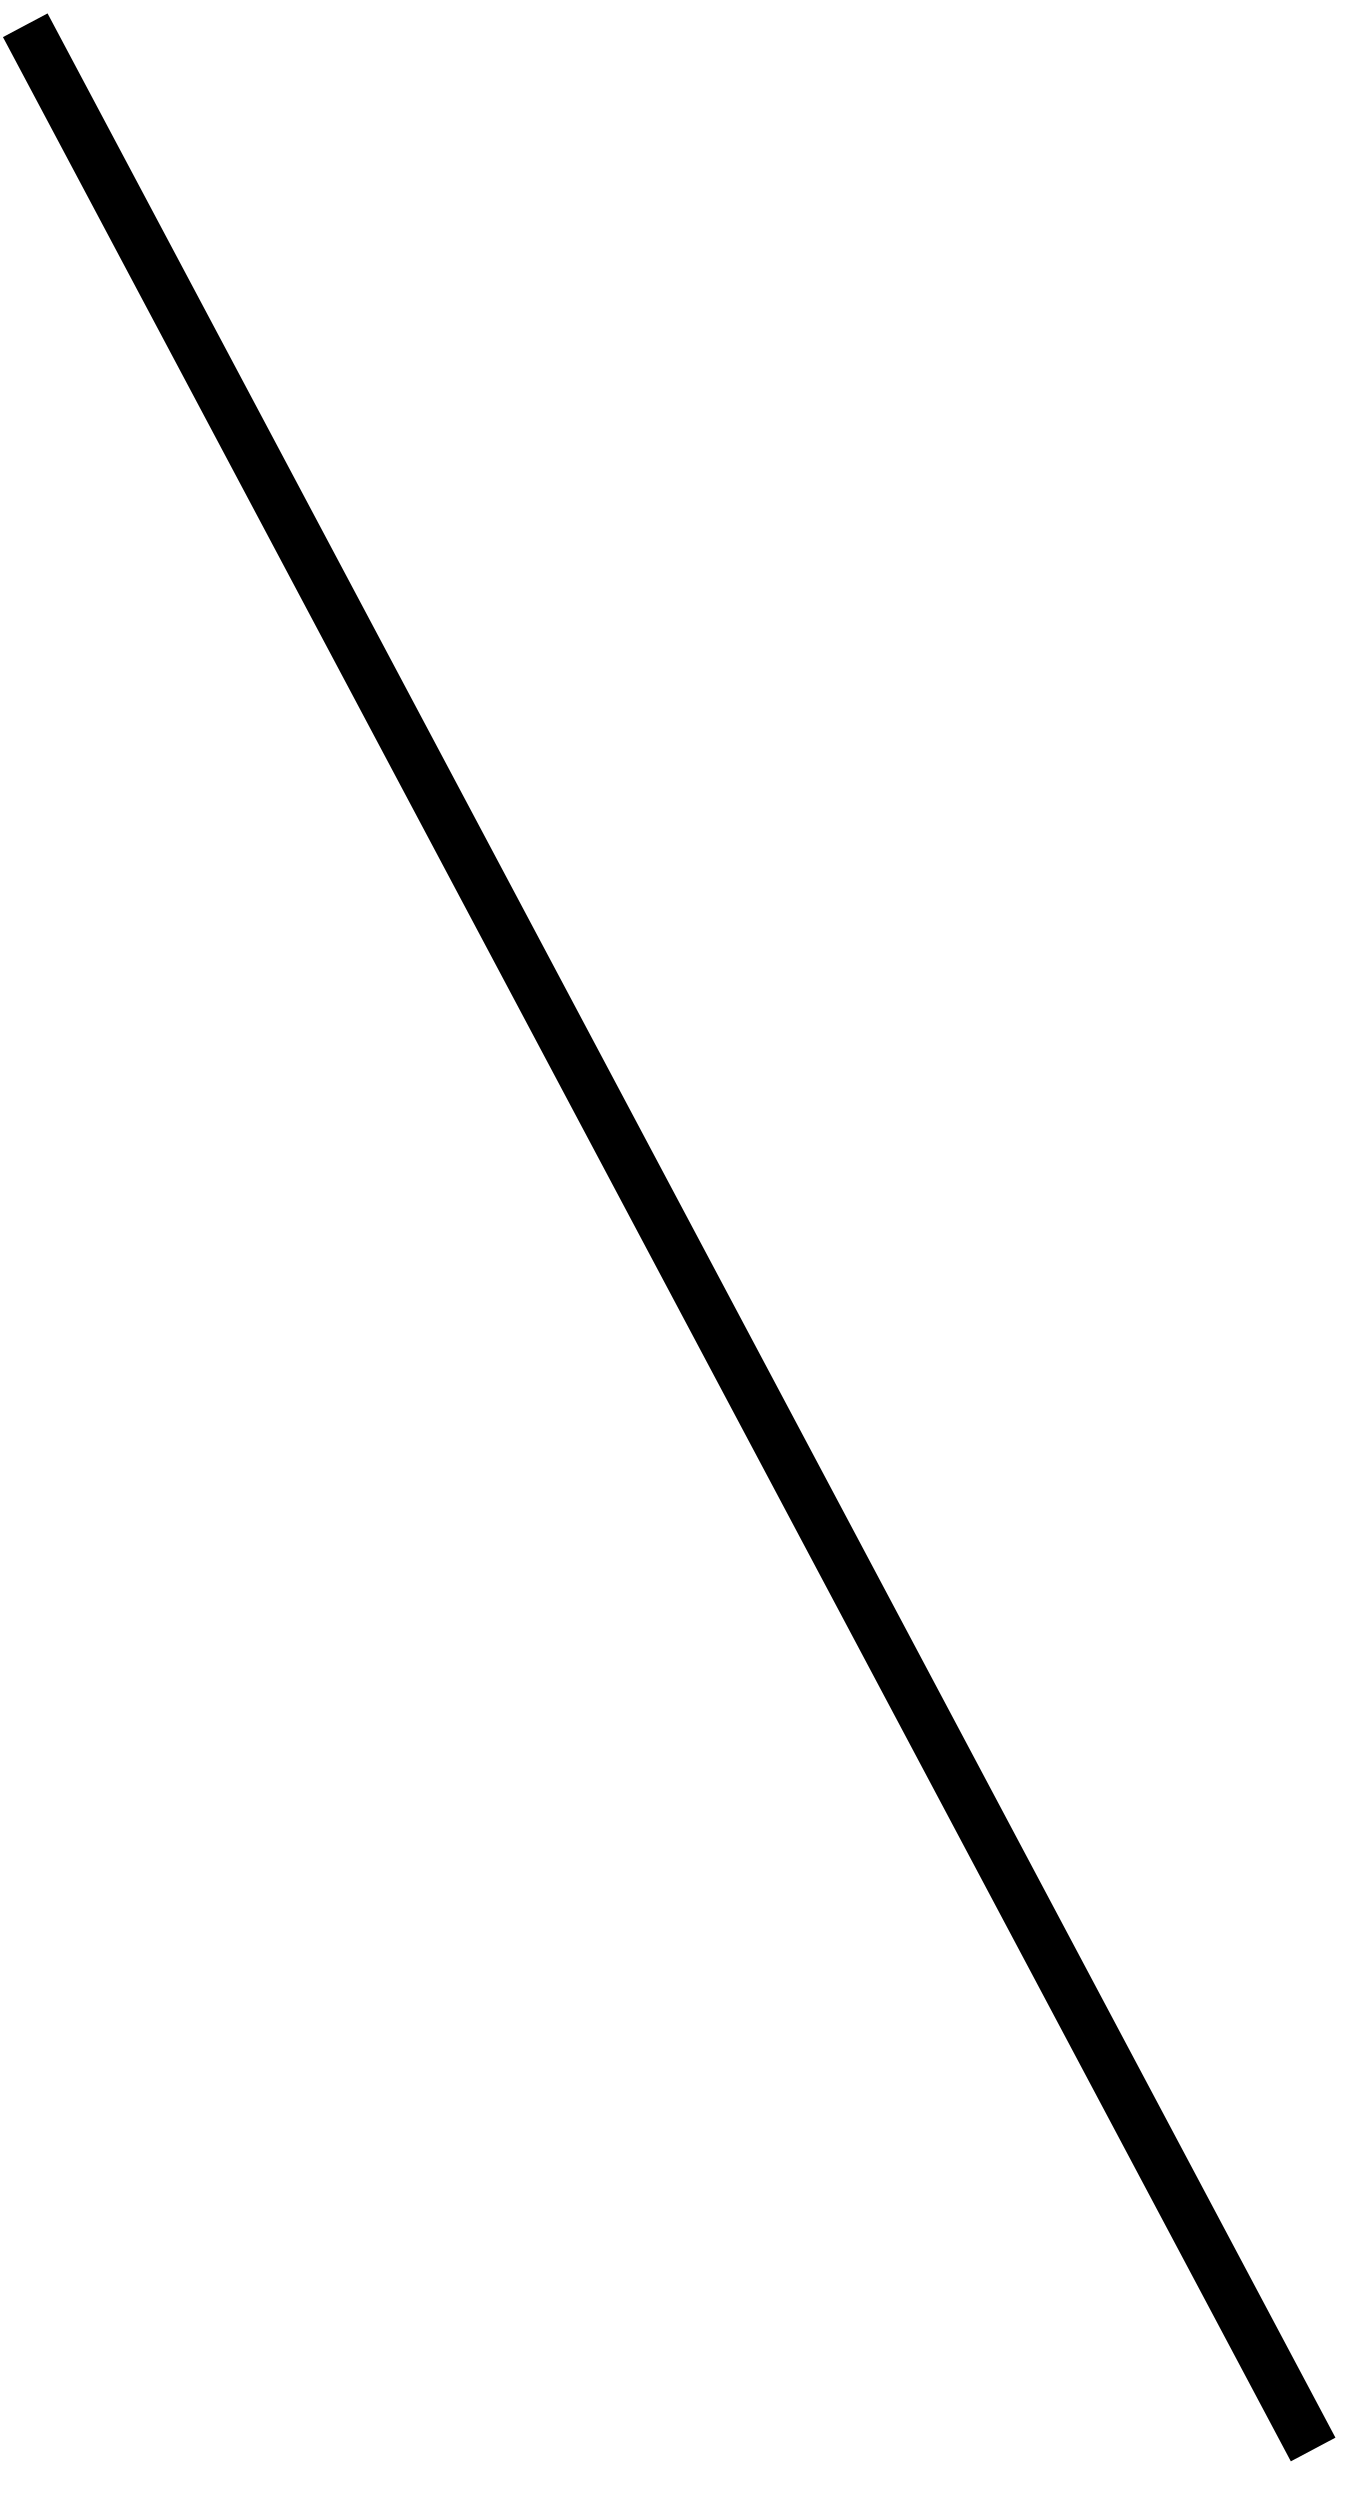
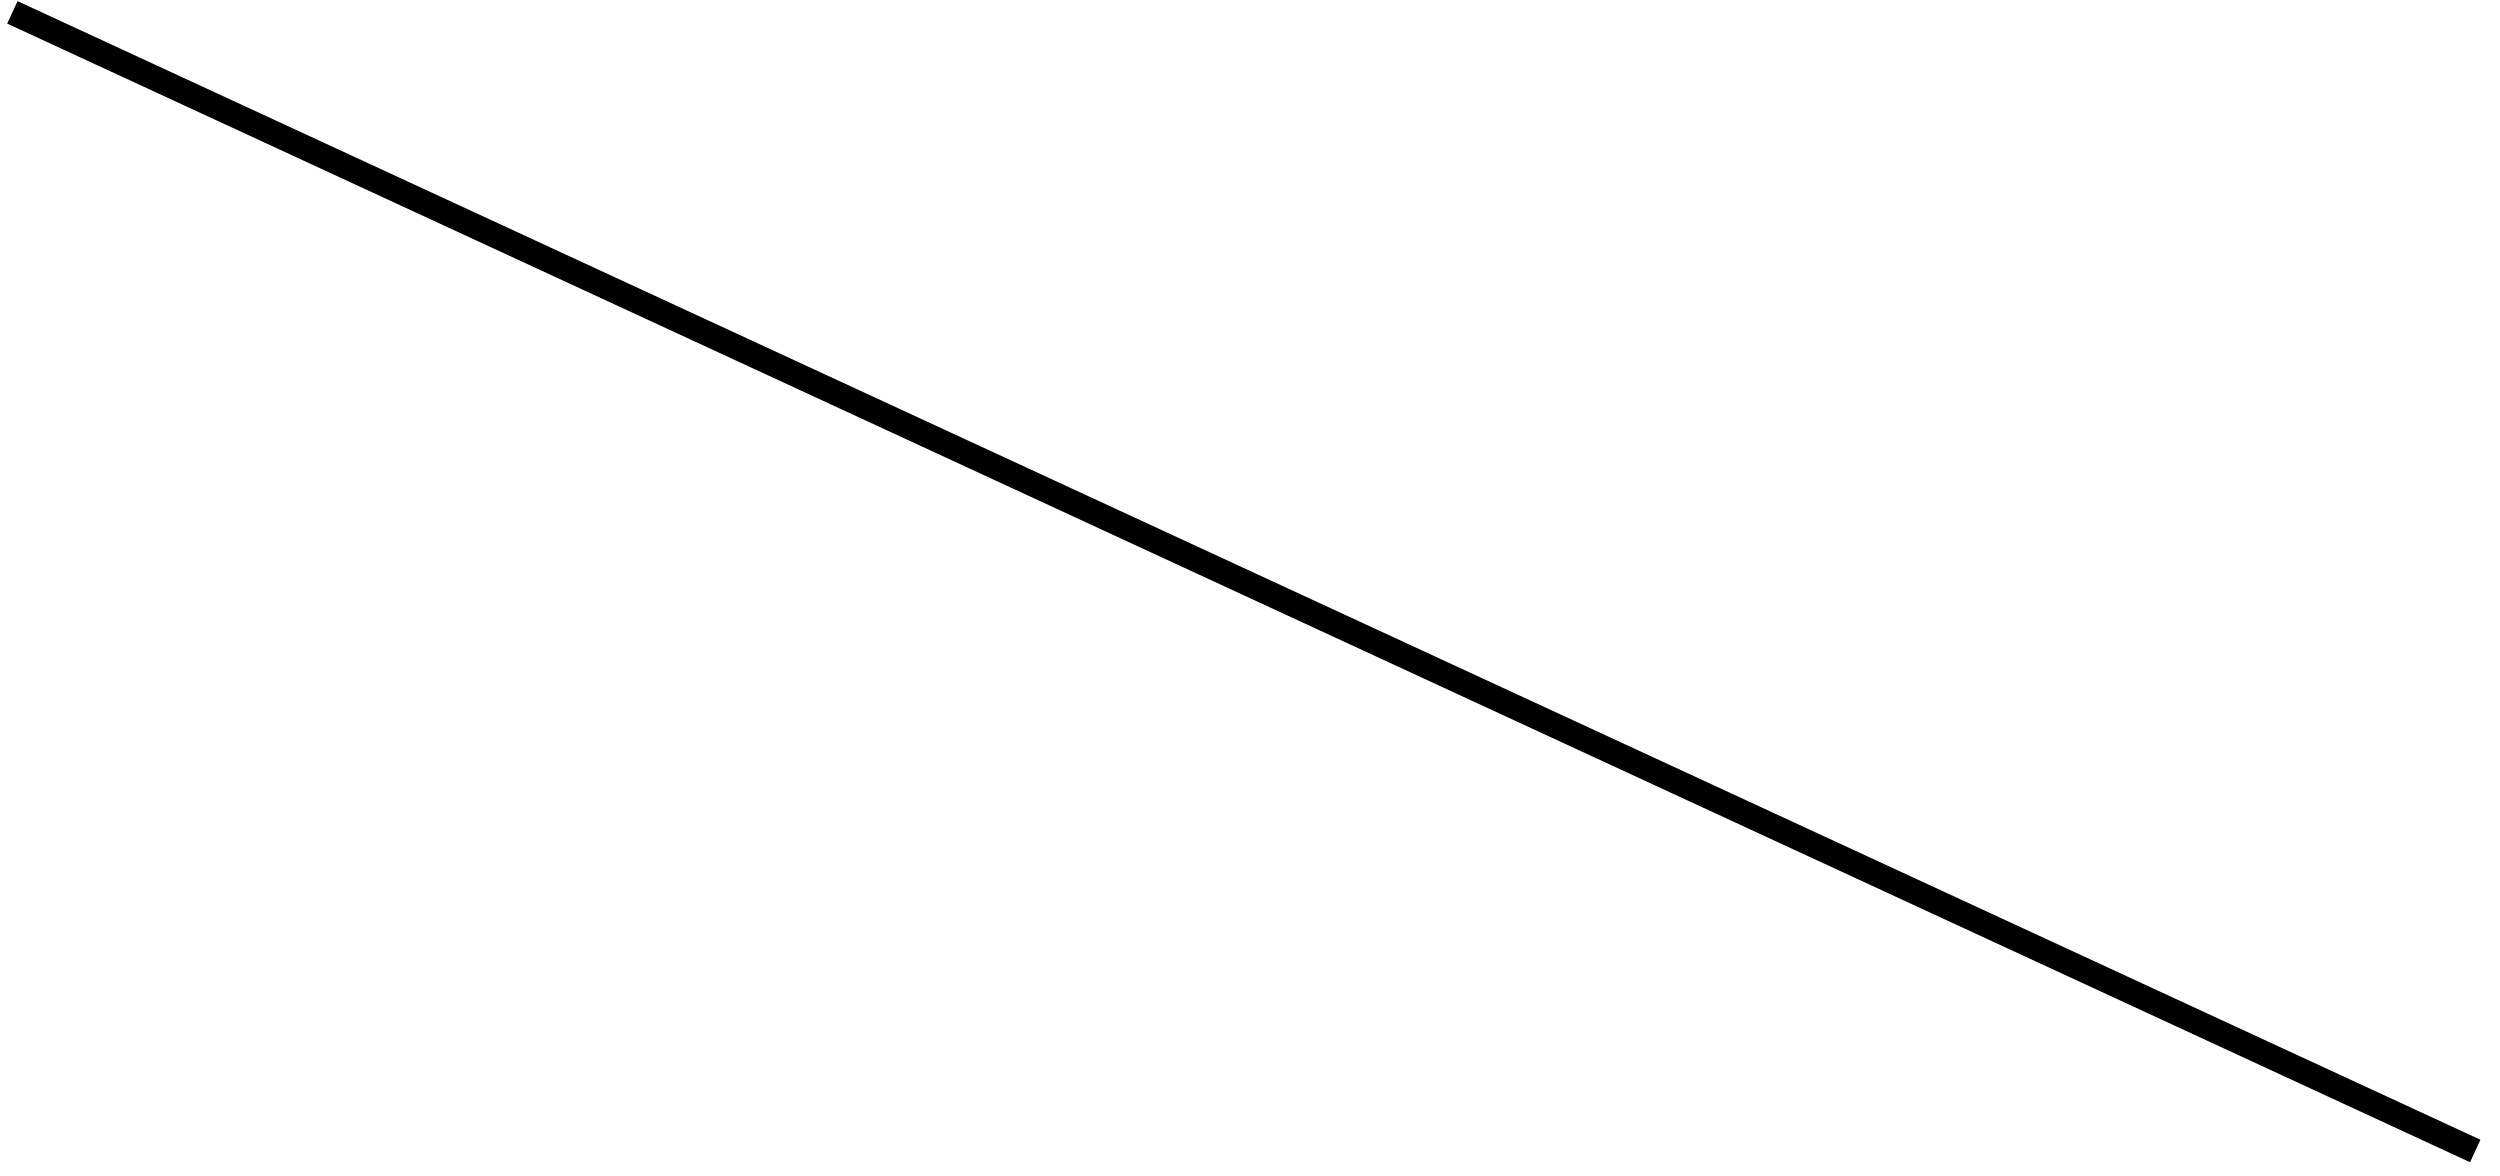
- <svg xmlns="http://www.w3.org/2000/svg" version="1.1" width="54px" height="99px">
-   <g transform="matrix(1 0 0 1 -1513 -203 )">
-     <path d="M 0 0  L 51 96  " stroke-width="2" stroke="#000000" fill="none" transform="matrix(1 0 0 1 1514 204 )" />
+ <svg xmlns="http://www.w3.org/2000/svg" version="1.1" width="202px" height="95px">
+   <g transform="matrix(1 0 0 1 -1349 -340 )">
+     <path d="M 0 0  L 199 92  " stroke-width="2" stroke="#000000" fill="none" transform="matrix(1 0 0 1 1350 341 )" />
  </g>
</svg>
